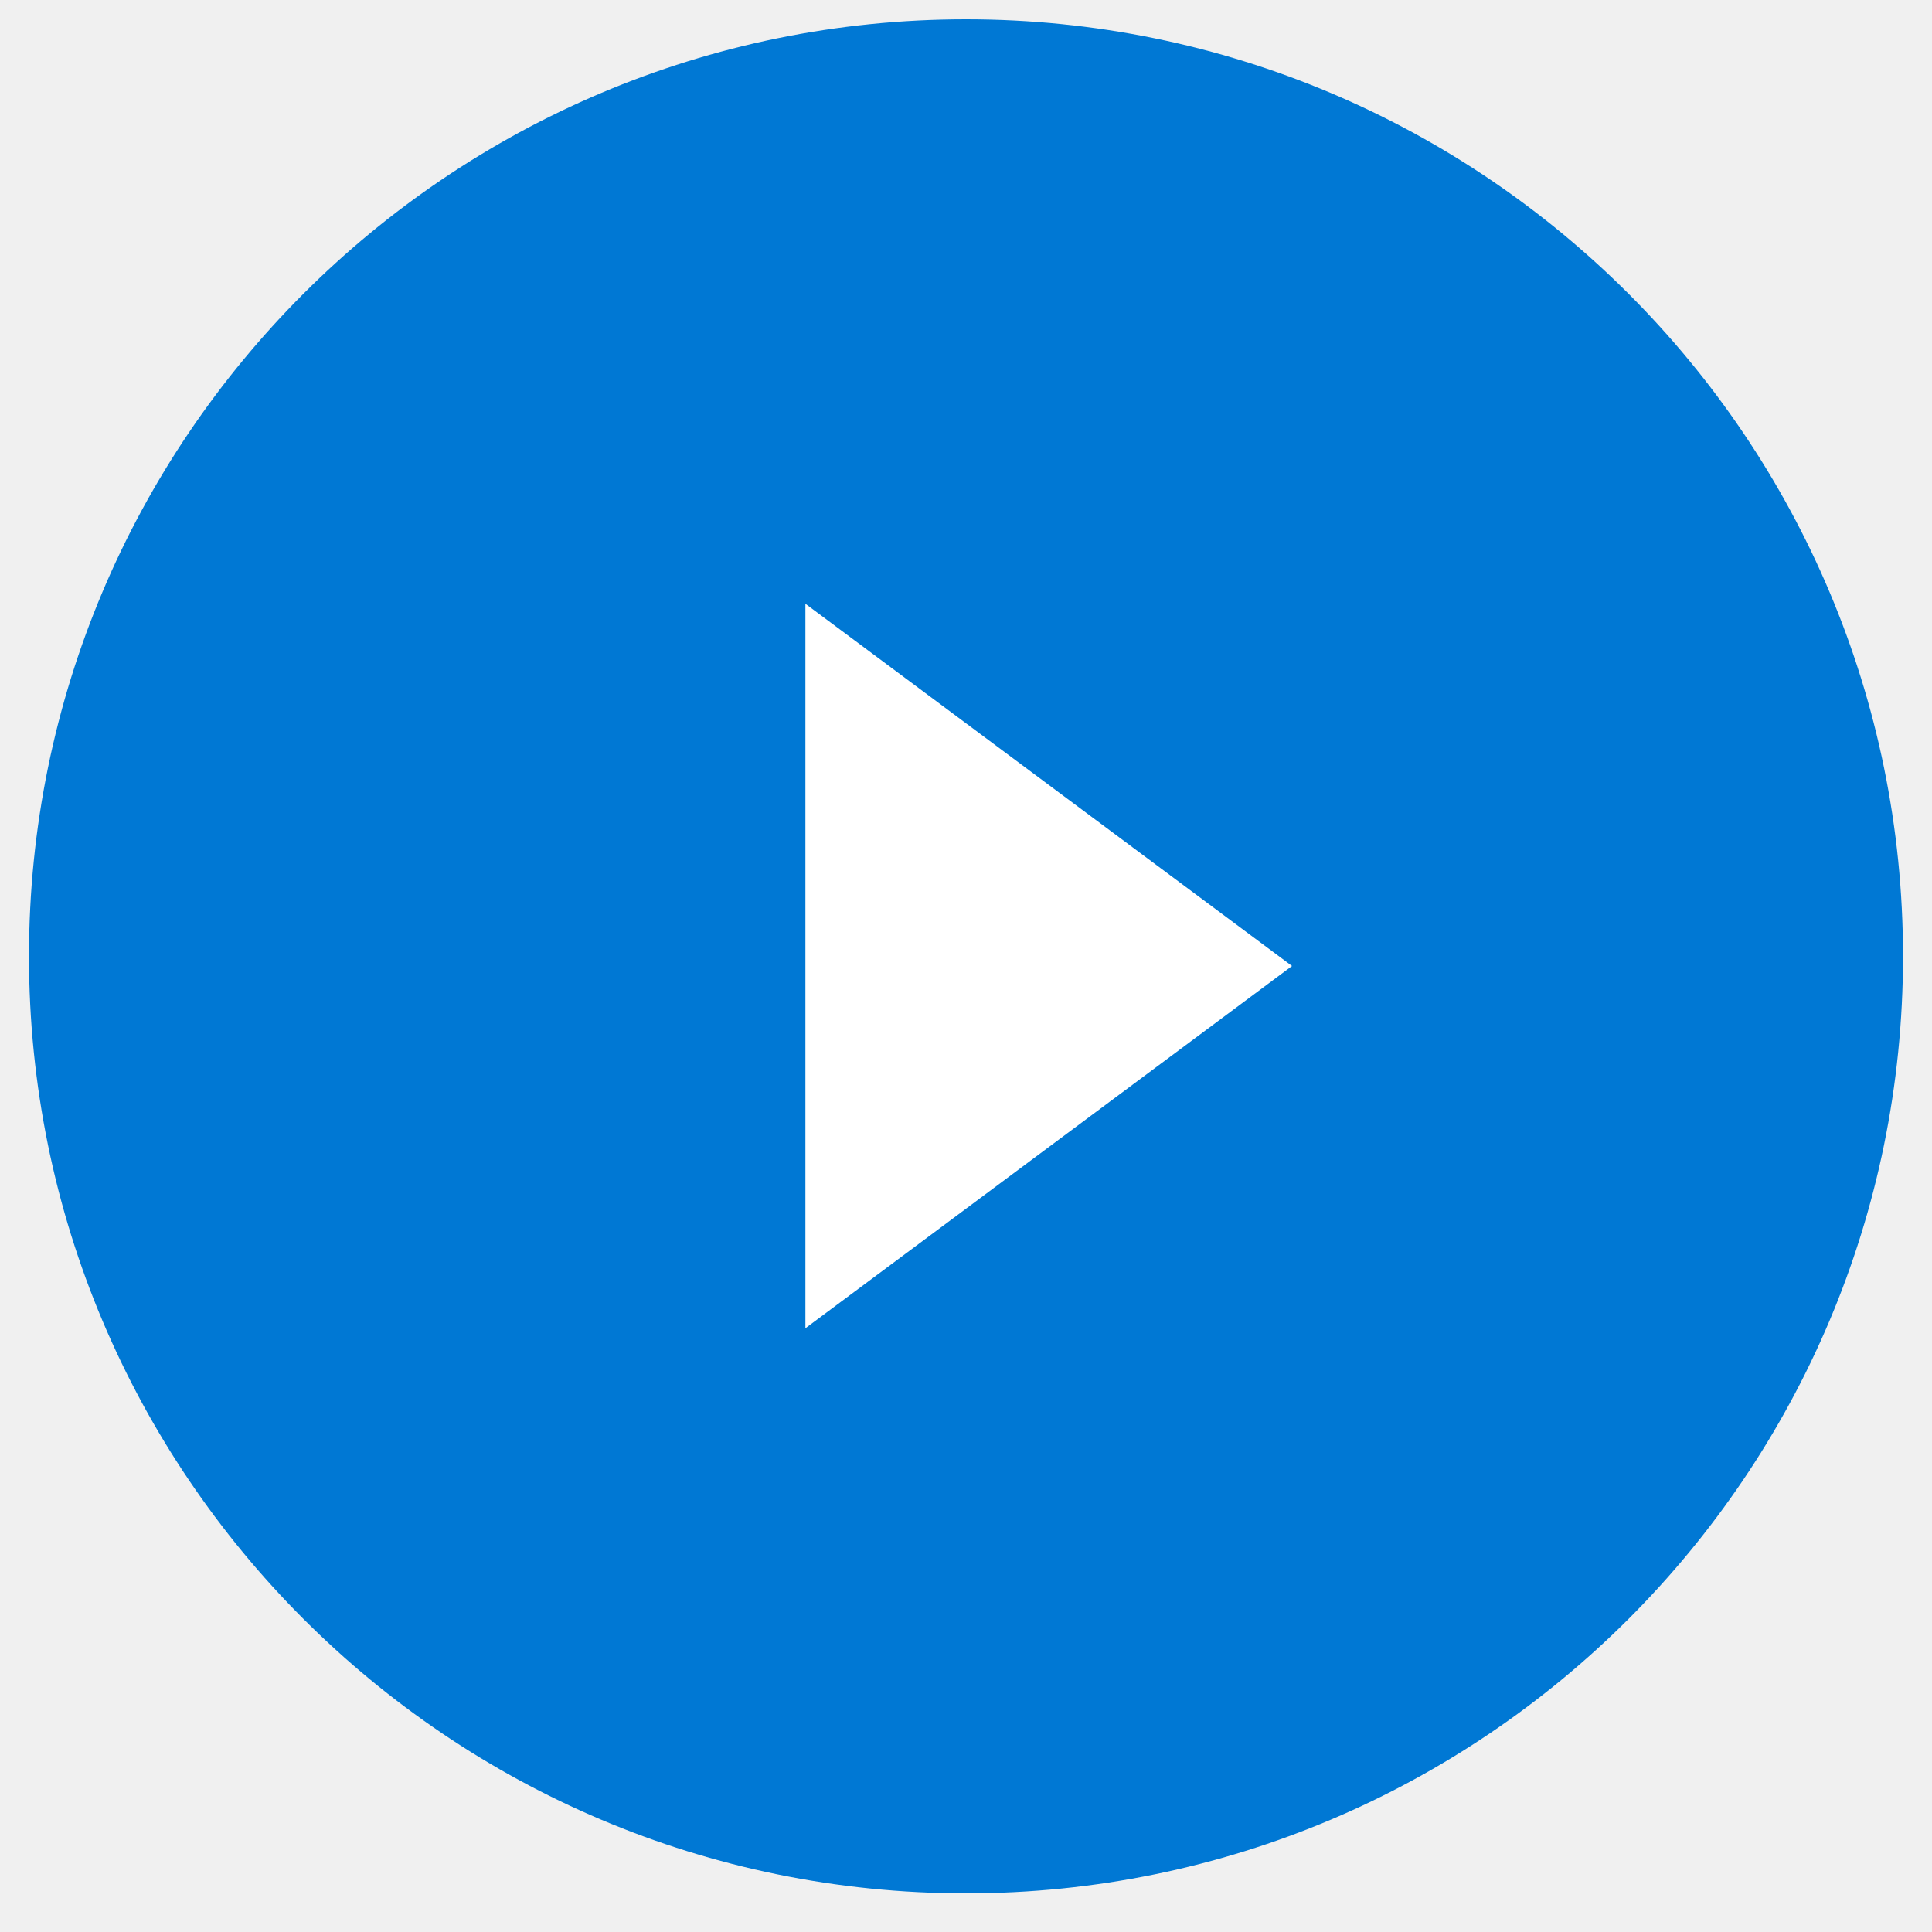
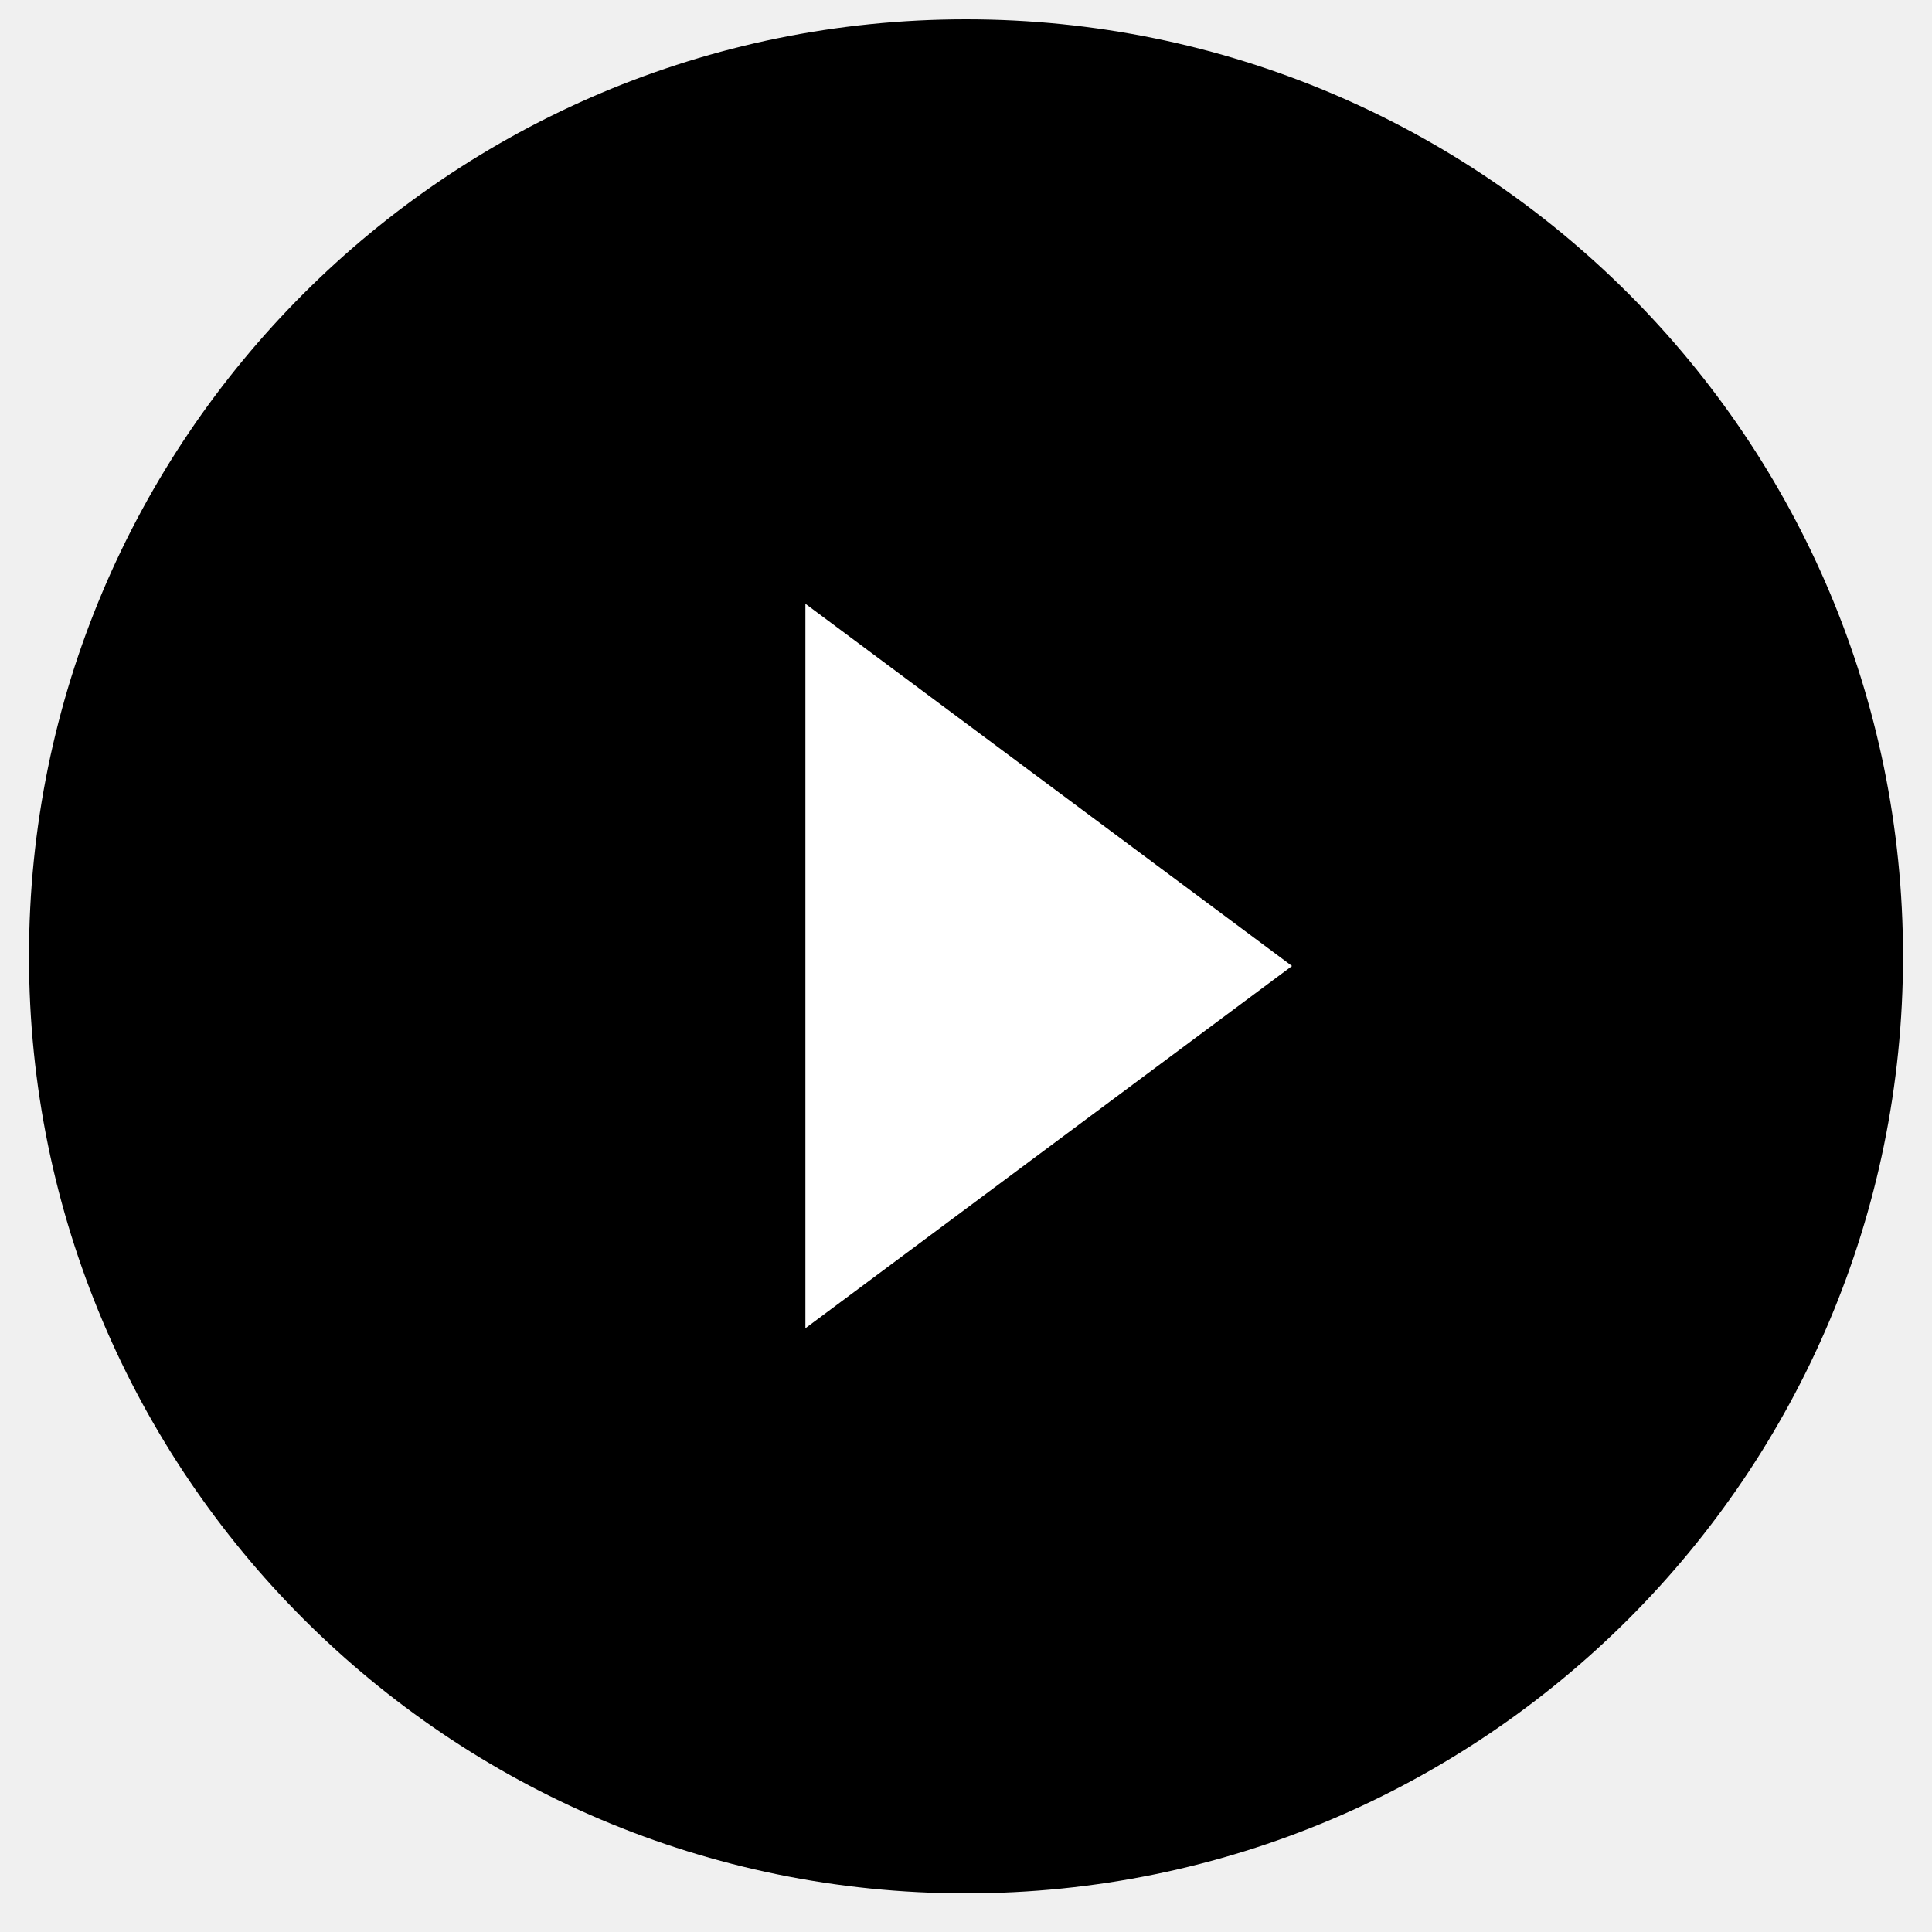
- <svg xmlns="http://www.w3.org/2000/svg" id="executeCell" data-name="Execute Cell" fill="#0078D4" viewBox="0 0 16 16">
+ <svg xmlns="http://www.w3.org/2000/svg" id="Layer_1" data-name="Layer 1" viewBox="0 0 16 16">
  <defs>
    <style>.cls-1{fill:#fff;}</style>
  </defs>
  <circle cx="8" cy="7.92" r="7.76" />
  <polygon class="cls-1" points="10.7 8 6.67 11 6.67 5 10.7 8 10.7 8" />
</svg>
